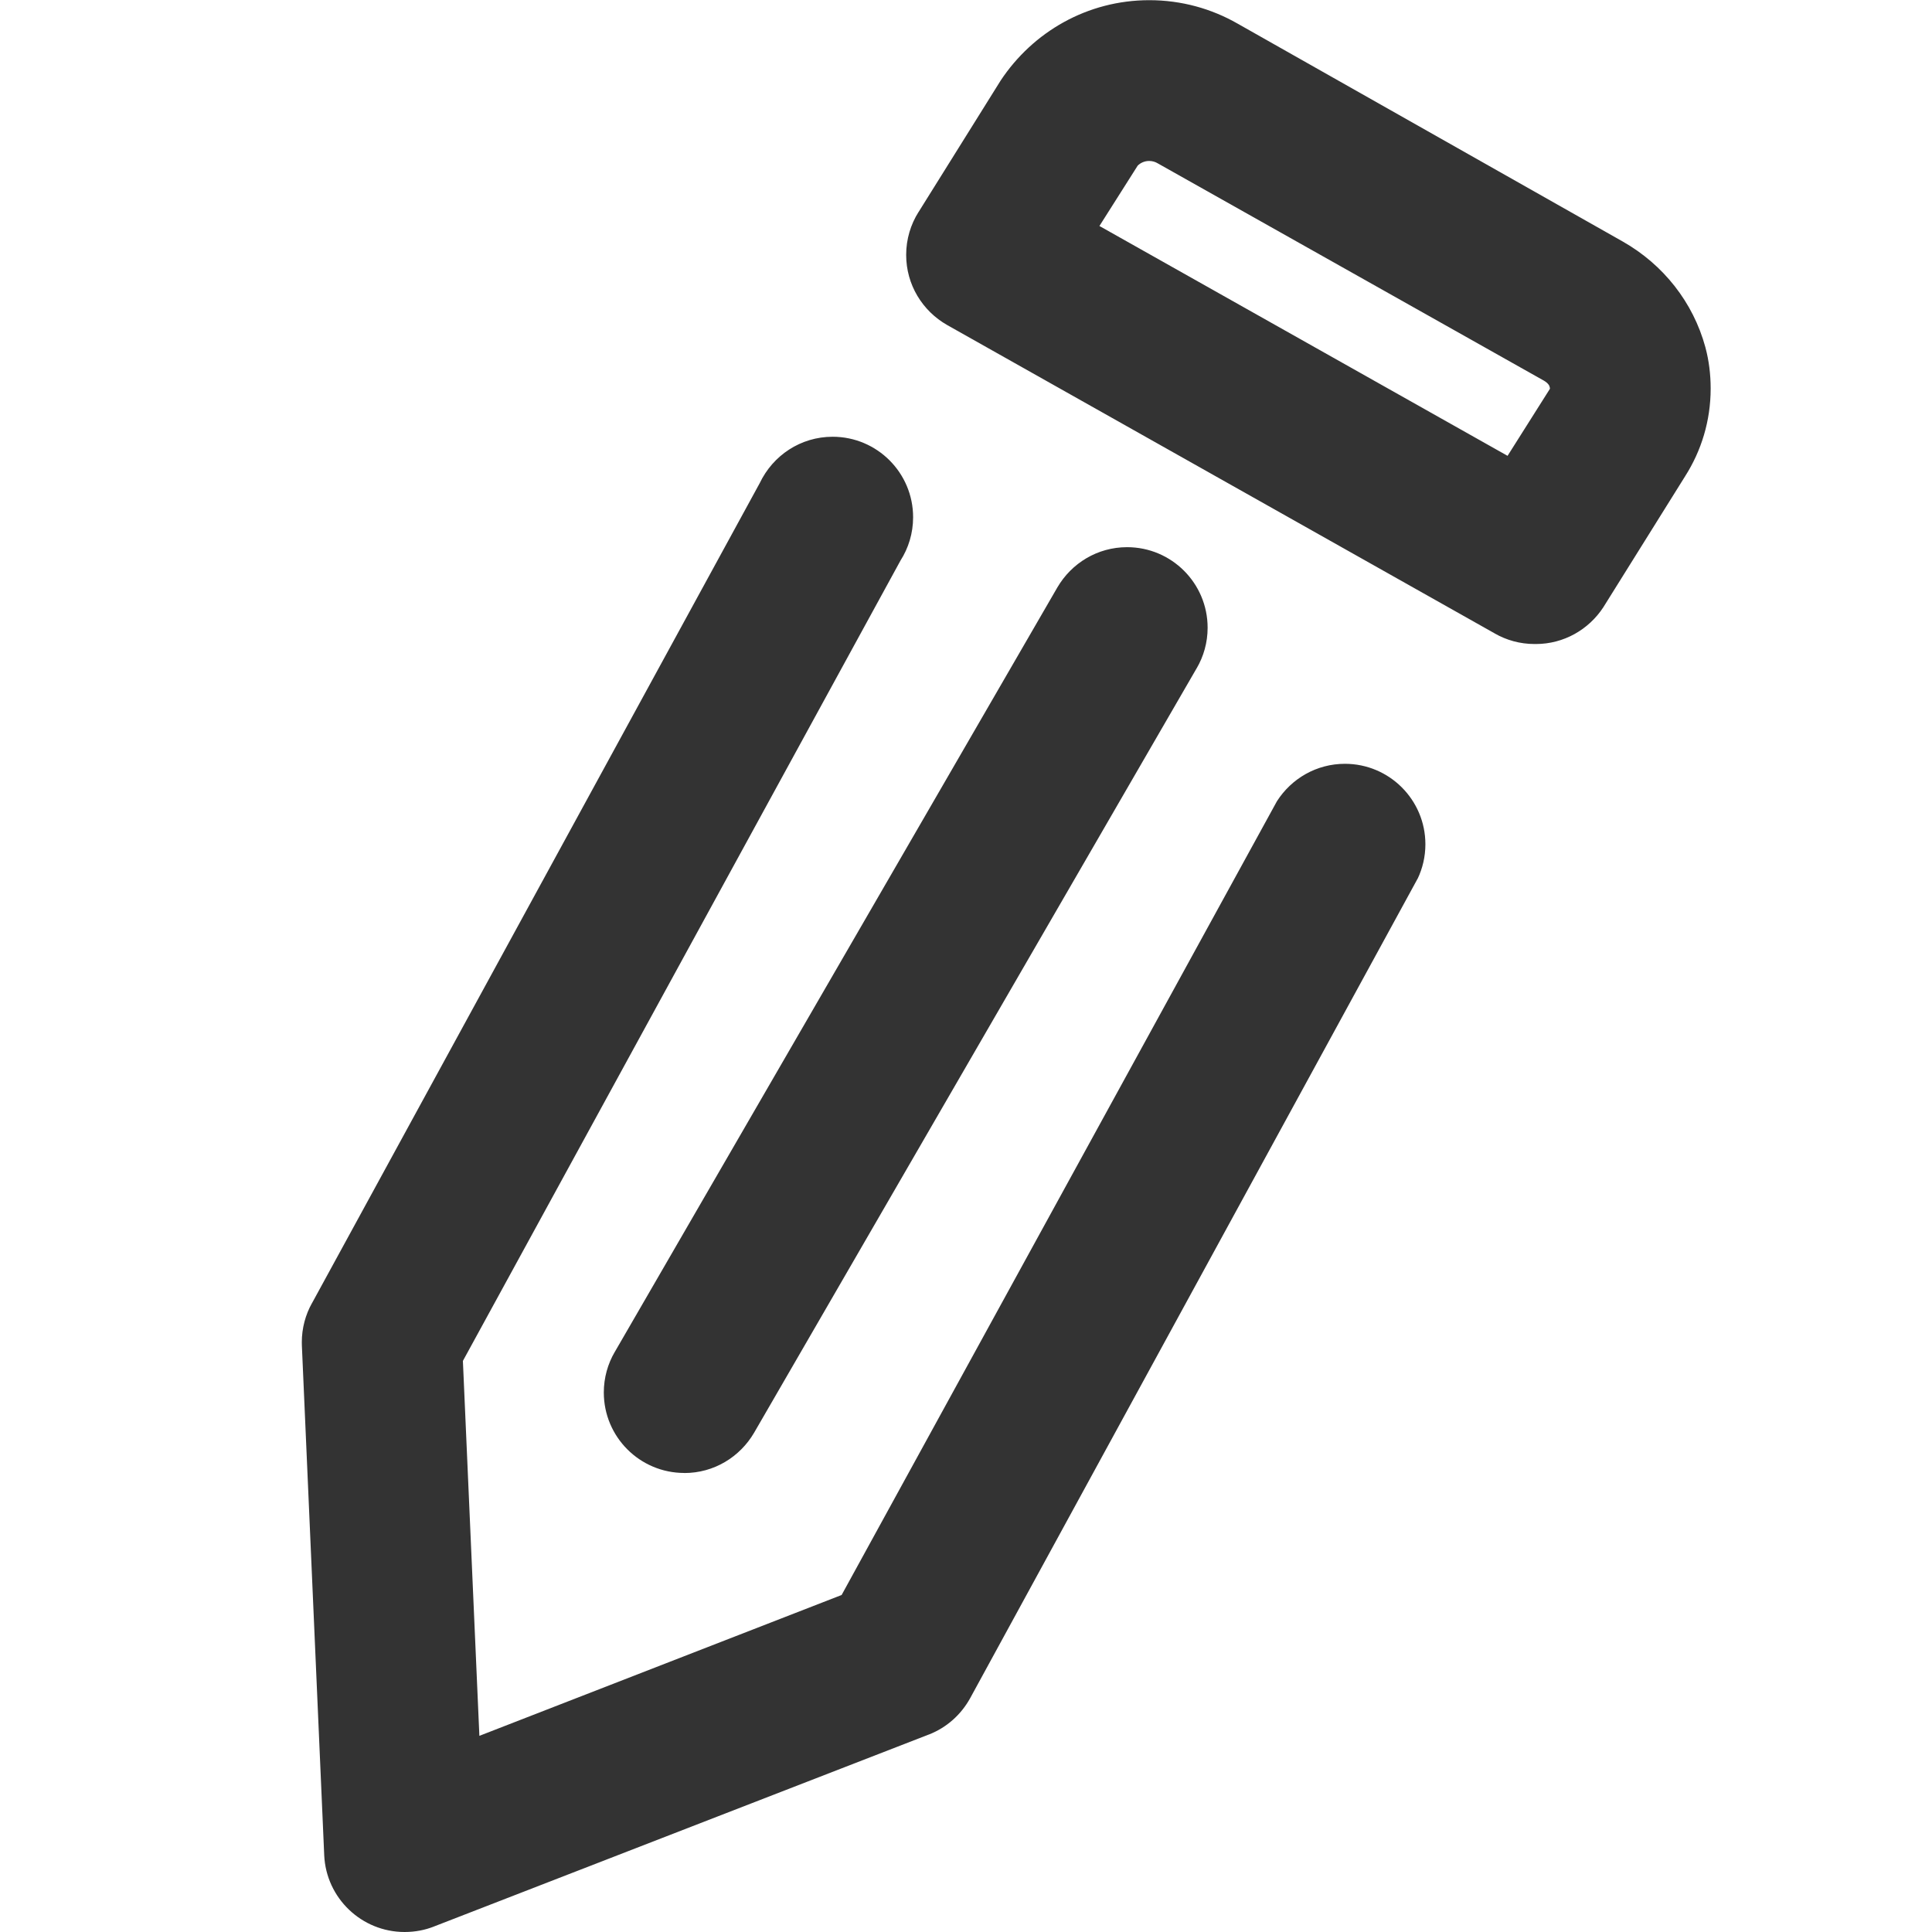
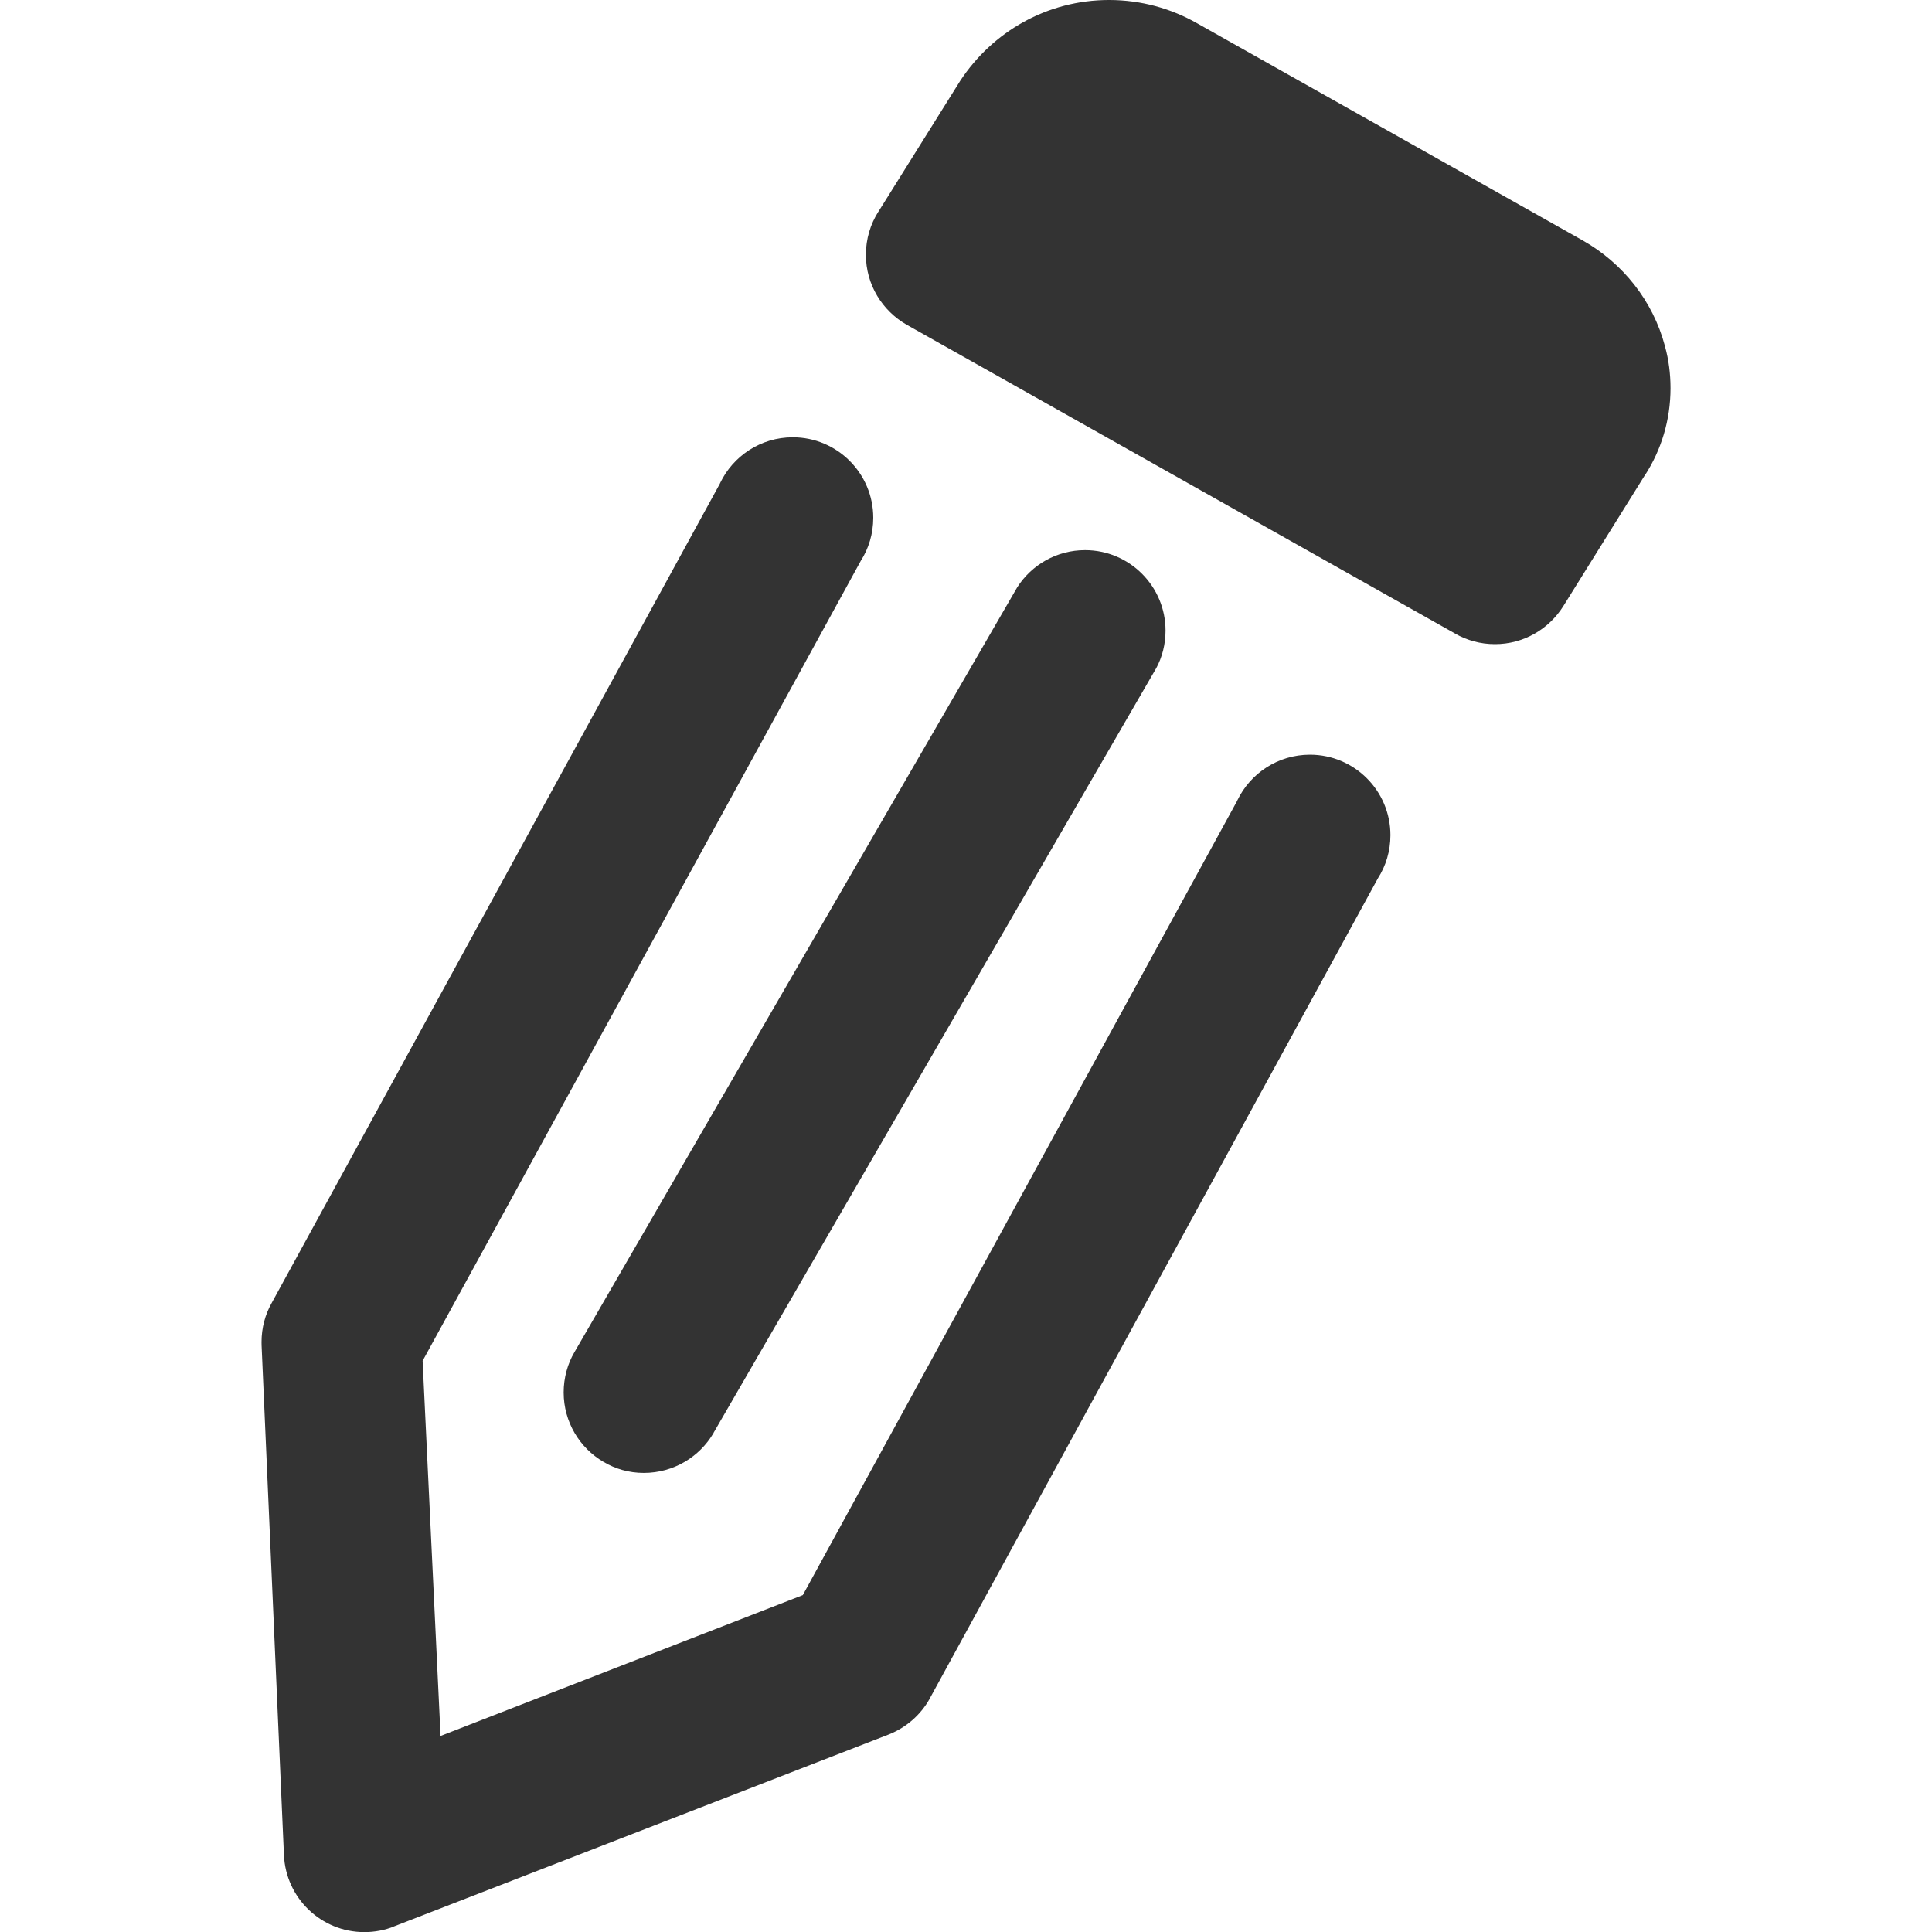
<svg xmlns="http://www.w3.org/2000/svg" version="1.1" width="32" height="32" viewBox="0 0 32 32">
-   <path fill="#333" d="M6.703 32c-0 0-0.001 0-0.001 0-0.715 0-1.299-0.563-1.332-1.27l-0-0.003-0.37-8.44c-0.001-0.016-0.001-0.036-0.001-0.055 0-0.235 0.061-0.456 0.168-0.648l-0.003 0.007 7.42-13.59c0.218-0.457 0.676-0.767 1.207-0.767 0.736 0 1.333 0.597 1.333 1.333 0 0.265-0.077 0.512-0.21 0.719l0.003-0.005-7.25 13.26 0.273 6.21 6-2.333 7.21-13.147c0.24-0.375 0.655-0.62 1.126-0.62 0.736 0 1.333 0.597 1.333 1.333 0 0.206-0.047 0.4-0.13 0.574l0.003-0.008-7.413 13.577c-0.152 0.275-0.39 0.486-0.678 0.6l-0.009 0.003-8.197 3.18c-0.143 0.057-0.308 0.090-0.482 0.090-0.001 0-0.001 0-0.002 0h0zM11.333 24.397c-0.736-0.001-1.332-0.597-1.332-1.333 0-0.245 0.066-0.475 0.182-0.673l-0.003 0.006 7.333-12.667c0.235-0.402 0.664-0.667 1.155-0.667 0.737 0 1.334 0.597 1.334 1.334 0 0.245-0.066 0.475-0.182 0.673l0.003-0.006-7.333 12.667c-0.235 0.401-0.664 0.667-1.155 0.667-0.001 0-0.001 0-0.002 0h0zM25.427 10.667c-0.003 0-0.006 0-0.009 0-0.242 0-0.468-0.064-0.664-0.177l0.006 0.003-9.073-5.11c-0.408-0.233-0.678-0.666-0.678-1.161 0-0.261 0.075-0.505 0.205-0.711l-0.003 0.006 1.363-2.183c0.534-0.806 1.437-1.331 2.462-1.331 0.532 0 1.031 0.141 1.462 0.388l-0.014-0.008 6.393 3.617c0.671 0.381 1.166 1.005 1.369 1.75l0.005 0.020c0.053 0.199 0.083 0.428 0.083 0.665 0 0.535-0.155 1.033-0.423 1.453l0.007-0.011-1.363 2.183c-0.241 0.367-0.652 0.607-1.118 0.607-0.003 0-0.006 0-0.009-0h0zM18.21 3.743l6.76 3.807 0.697-1.103c0.003-0.005 0.005-0.010 0.005-0.017s-0.002-0.012-0.005-0.017l0 0c0-0.020-0.020-0.063-0.093-0.107l-6.397-3.6c-0.041-0.025-0.090-0.040-0.143-0.040-0.074 0-0.141 0.029-0.19 0.077l0-0z" />
+   <path fill="#333" d="M27.253 7.857l-1.36 2.183c-0.239 0.38-0.657 0.629-1.132 0.629-0.241 0-0.466-0.064-0.661-0.175l0.007 0.003-9.087-5.117c-0.408-0.233-0.678-0.666-0.678-1.161 0-0.261 0.075-0.505 0.205-0.711l-0.003 0.006 1.363-2.18c0.533-0.808 1.436-1.334 2.463-1.334 0.532 0 1.031 0.141 1.462 0.388l-0.014-0.008 6.393 3.6c0.671 0.379 1.166 1.004 1.365 1.75l0.005 0.020c0.056 0.204 0.088 0.437 0.088 0.679 0 0.53-0.154 1.024-0.421 1.439l0.006-0.011zM6.52 31.91l8.197-3.18c0.296-0.117 0.535-0.329 0.683-0.596l0.003-0.007 7.42-13.58c0.13-0.202 0.207-0.449 0.207-0.714 0-0.736-0.597-1.333-1.333-1.333-0.531 0-0.989 0.31-1.204 0.759l-0.003 0.008-7.193 13.153-6 2.333-0.297-6.213 7.257-13.25c0.13-0.202 0.207-0.449 0.207-0.714 0-0.736-0.597-1.333-1.333-1.333-0.531 0-0.989 0.31-1.204 0.759l-0.003 0.008-7.427 13.577c-0.104 0.185-0.165 0.406-0.165 0.642 0 0.020 0 0.041 0.001 0.061l-0-0.003 0.37 8.44c0.032 0.711 0.616 1.275 1.332 1.275 0.174 0 0.341-0.033 0.494-0.094l-0.009 0.003zM11.82 23.73l7.333-12.667c0.096-0.179 0.152-0.392 0.152-0.618 0-0.736-0.597-1.333-1.333-1.333-0.471 0-0.885 0.244-1.122 0.613l-0.003 0.005-7.333 12.667c-0.112 0.191-0.178 0.421-0.178 0.666 0 0.49 0.265 0.919 0.659 1.15l0.006 0.003c0.189 0.113 0.417 0.18 0.66 0.18 0.002 0 0.005 0 0.007-0h-0c0.49-0.001 0.919-0.266 1.15-0.66l0.003-0.006z" />
</svg>
